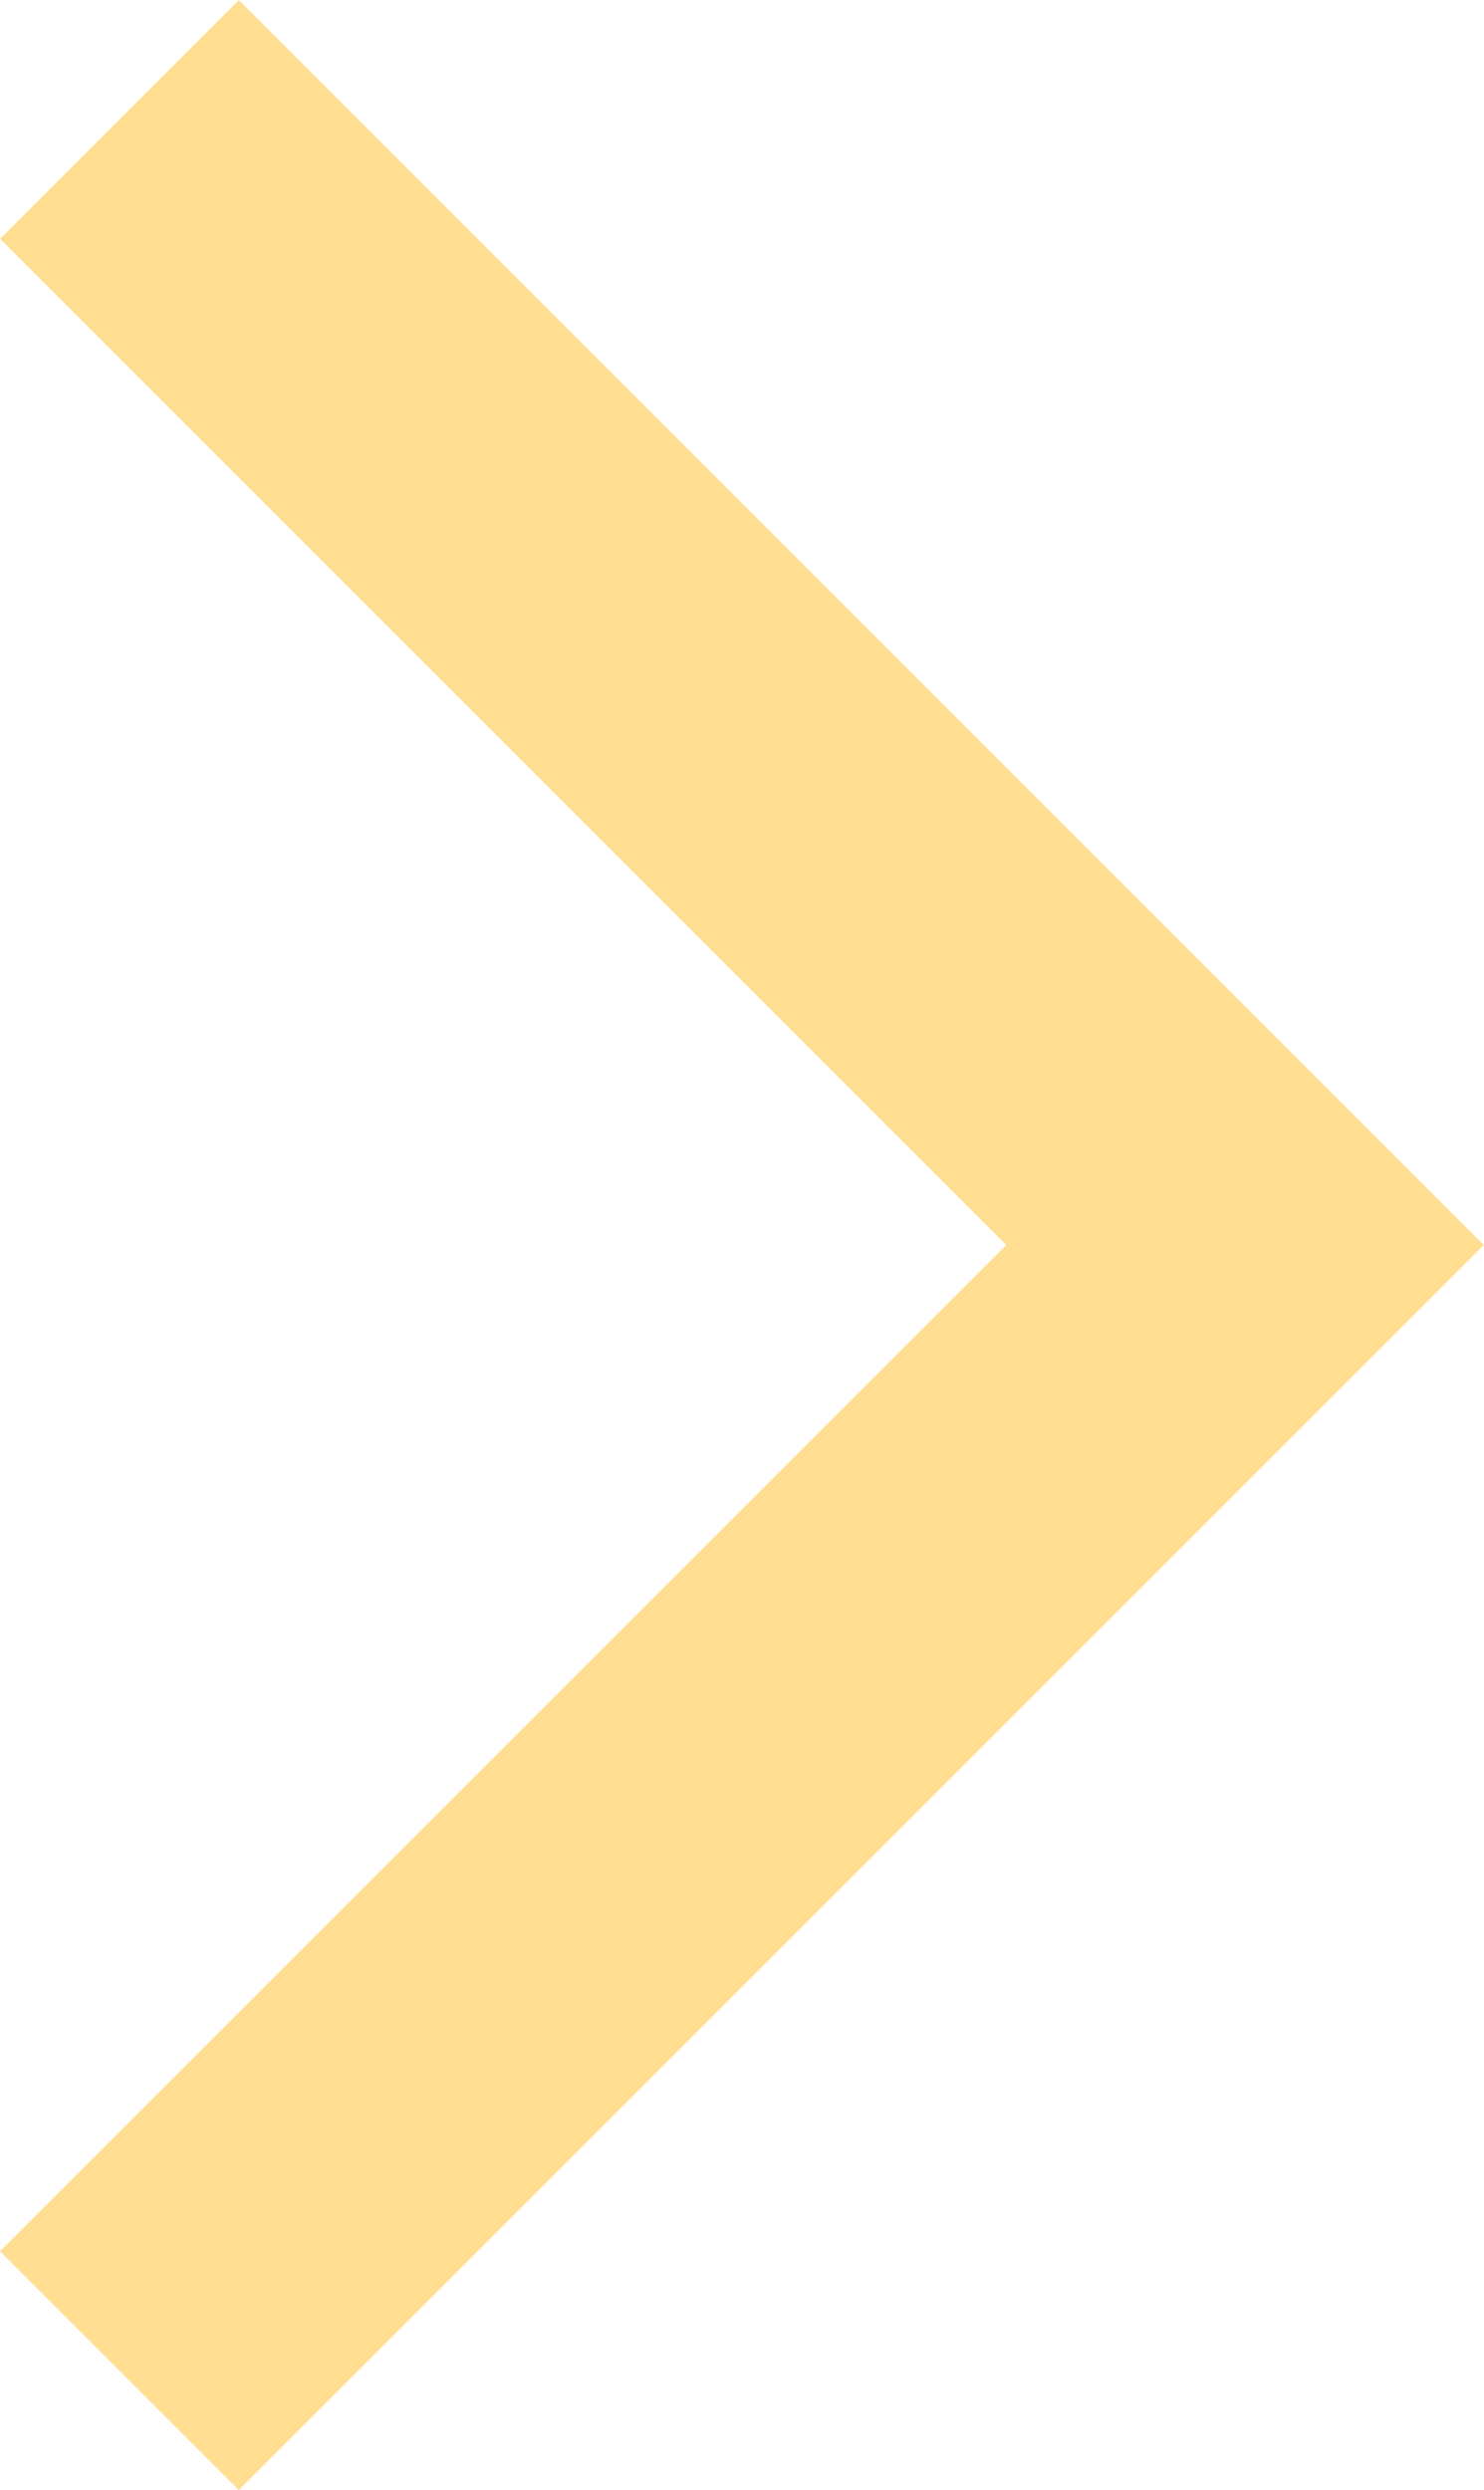
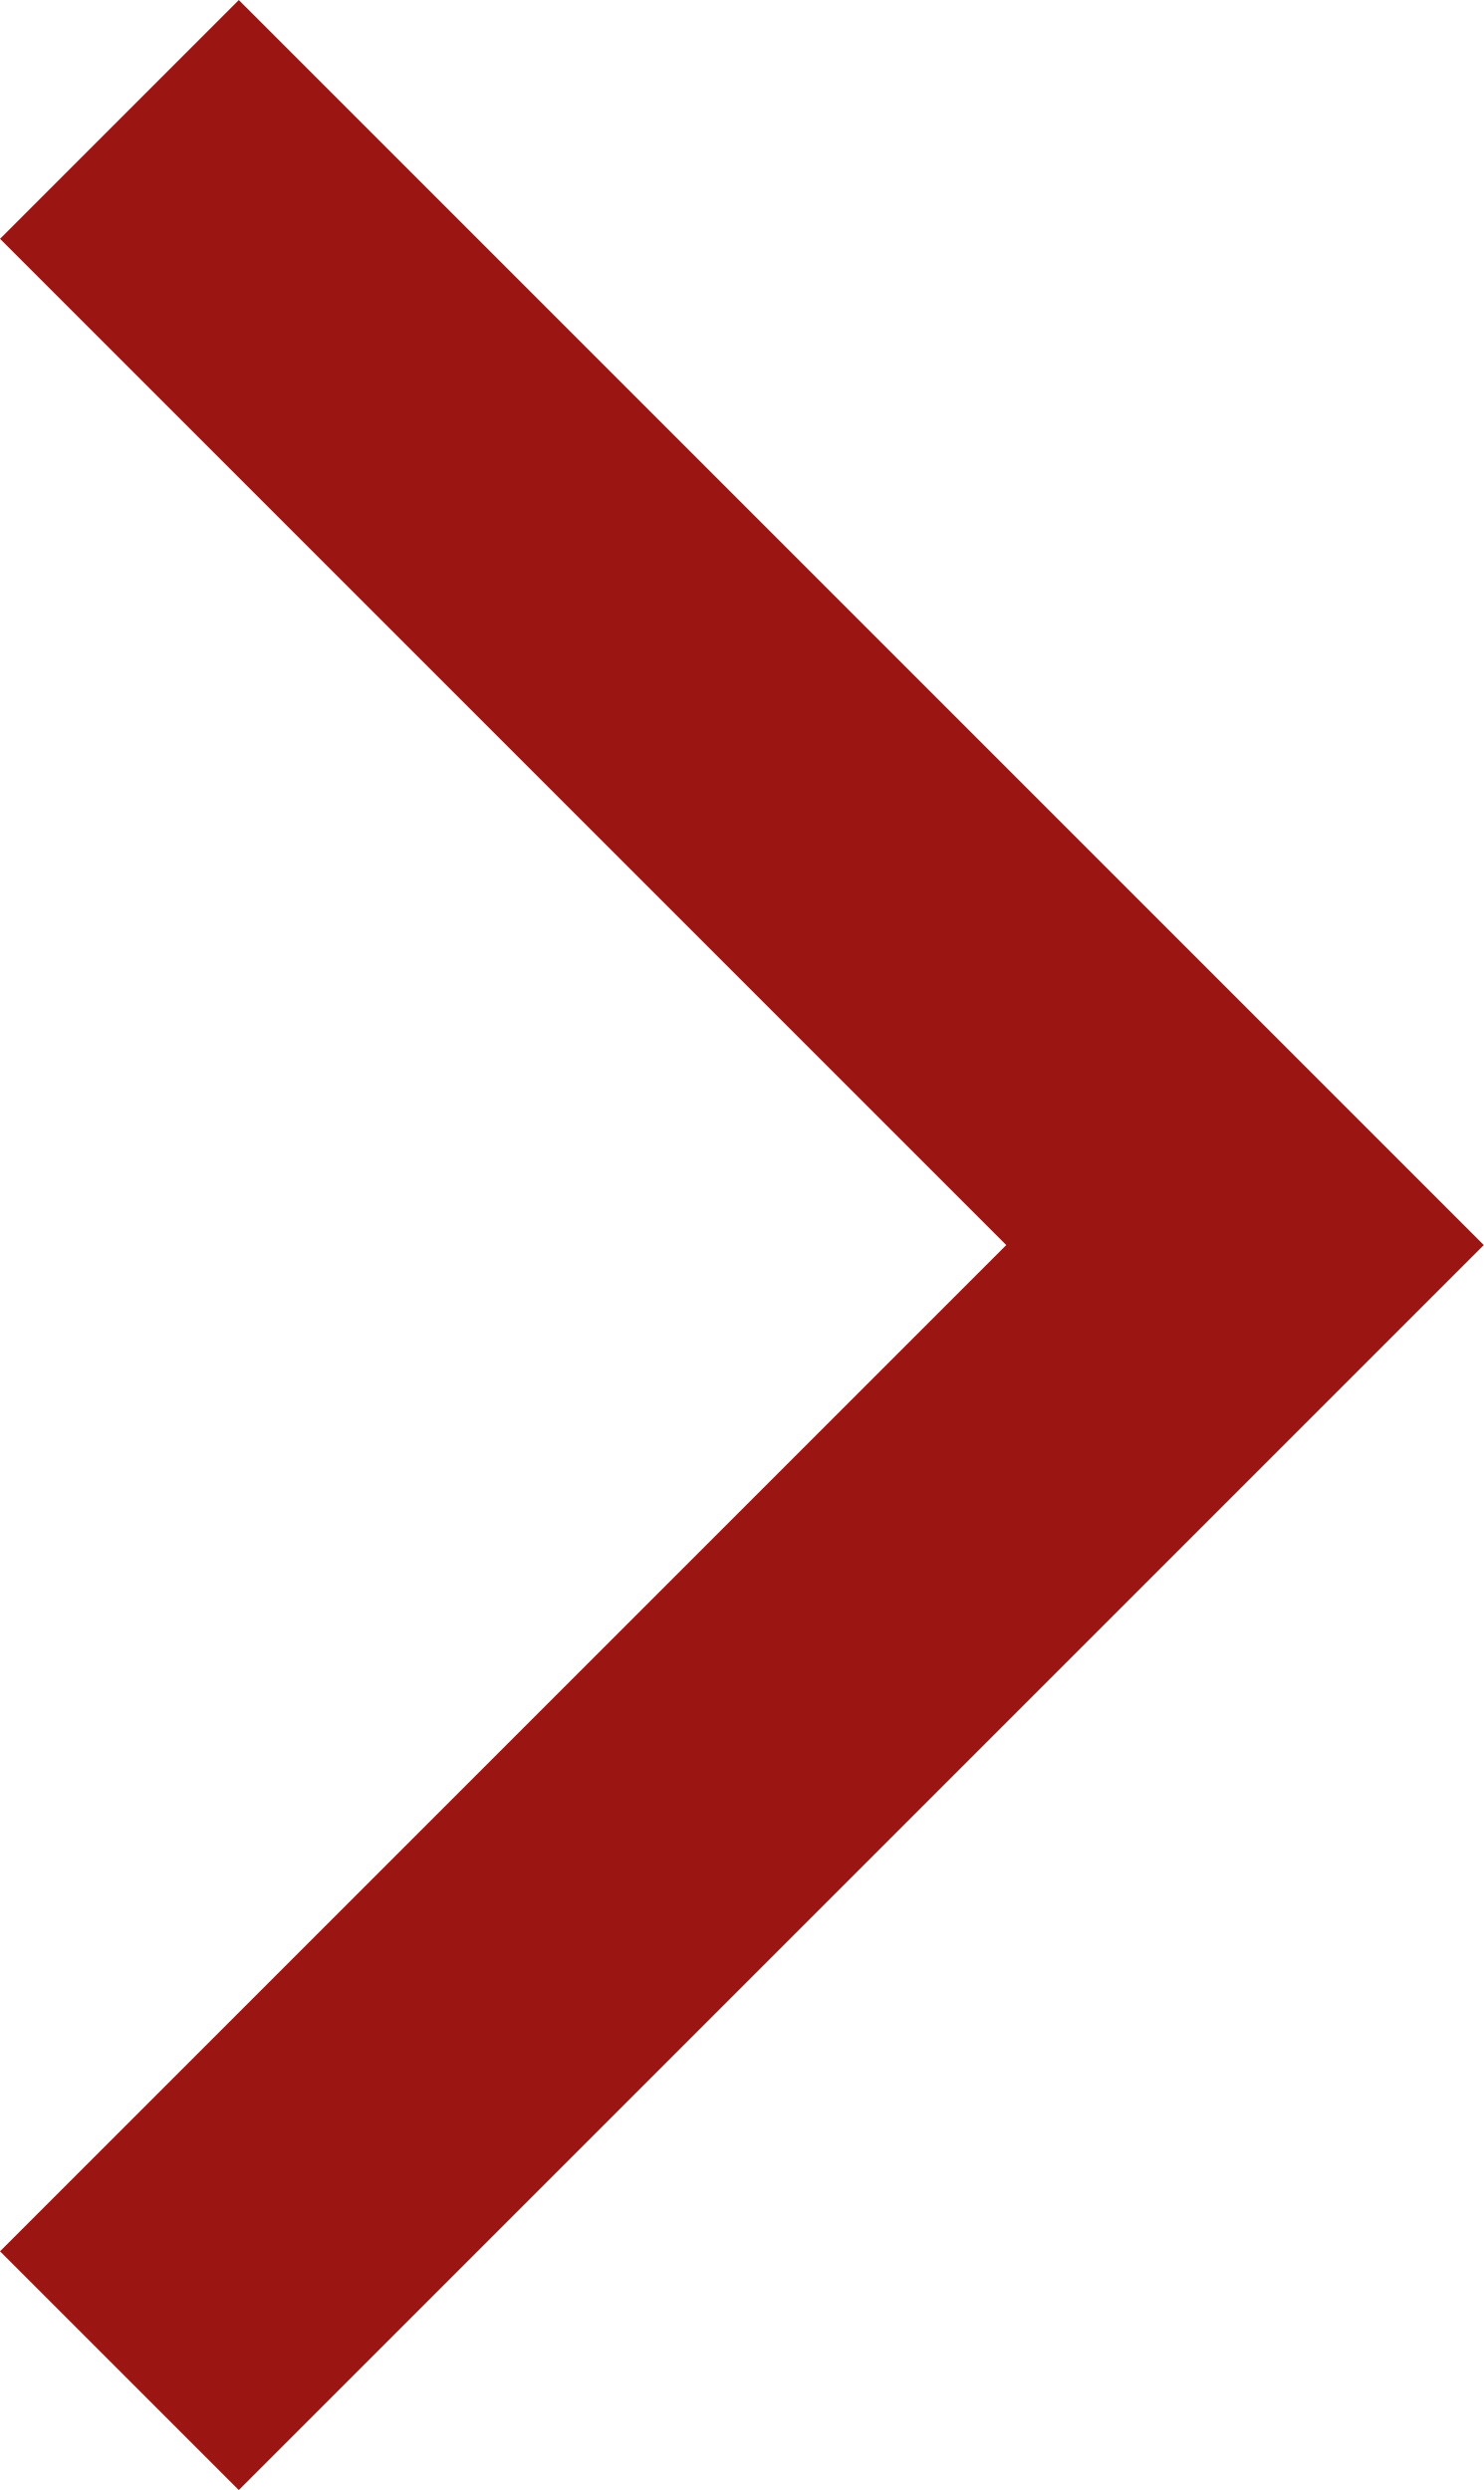
<svg xmlns="http://www.w3.org/2000/svg" width="13.182" height="22.121" viewBox="0 0 13.182 22.121">
-   <path id="パス_136820" data-name="パス 136820" d="M182,202l10,10-10,10" transform="translate(-180.939 -200.939)" fill="none" stroke="#ffdd91" stroke-width="3" />
+   <path id="パス_136820" data-name="パス 136820" d="M182,202l10,10-10,10" transform="translate(-180.939 -200.939)" fill="none" stroke="#9B1613" stroke-width="3" />
</svg>
